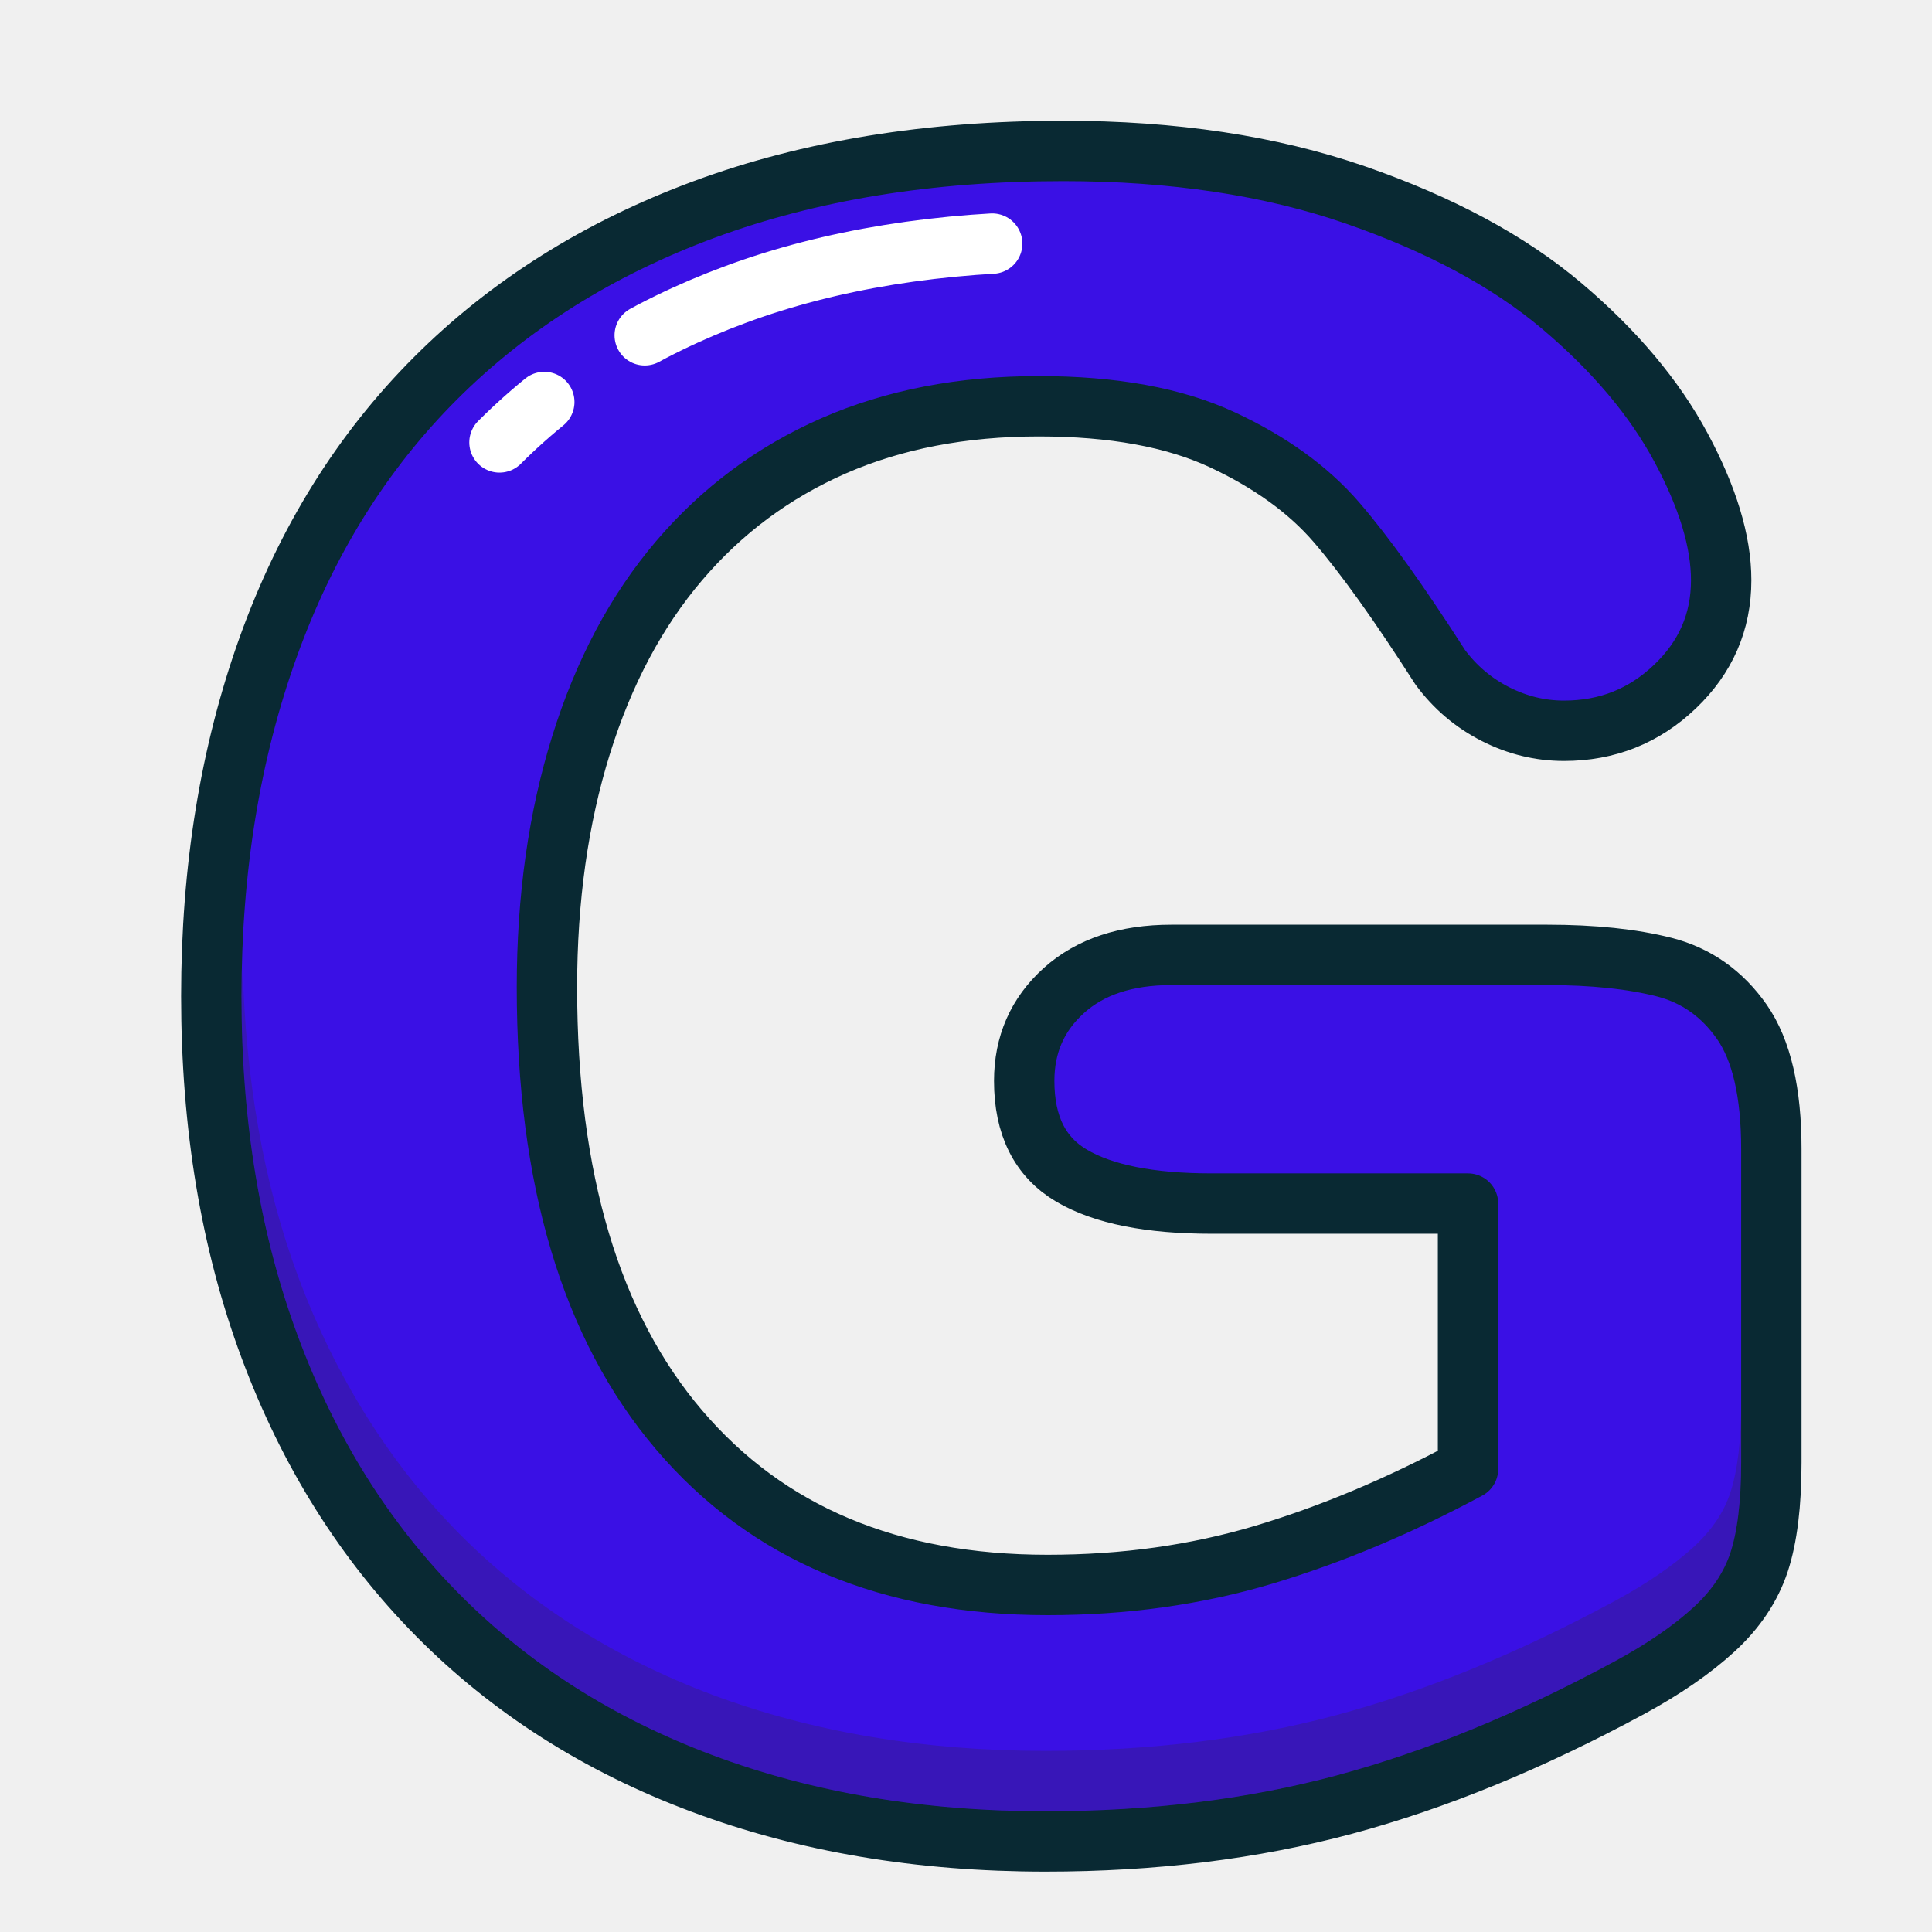
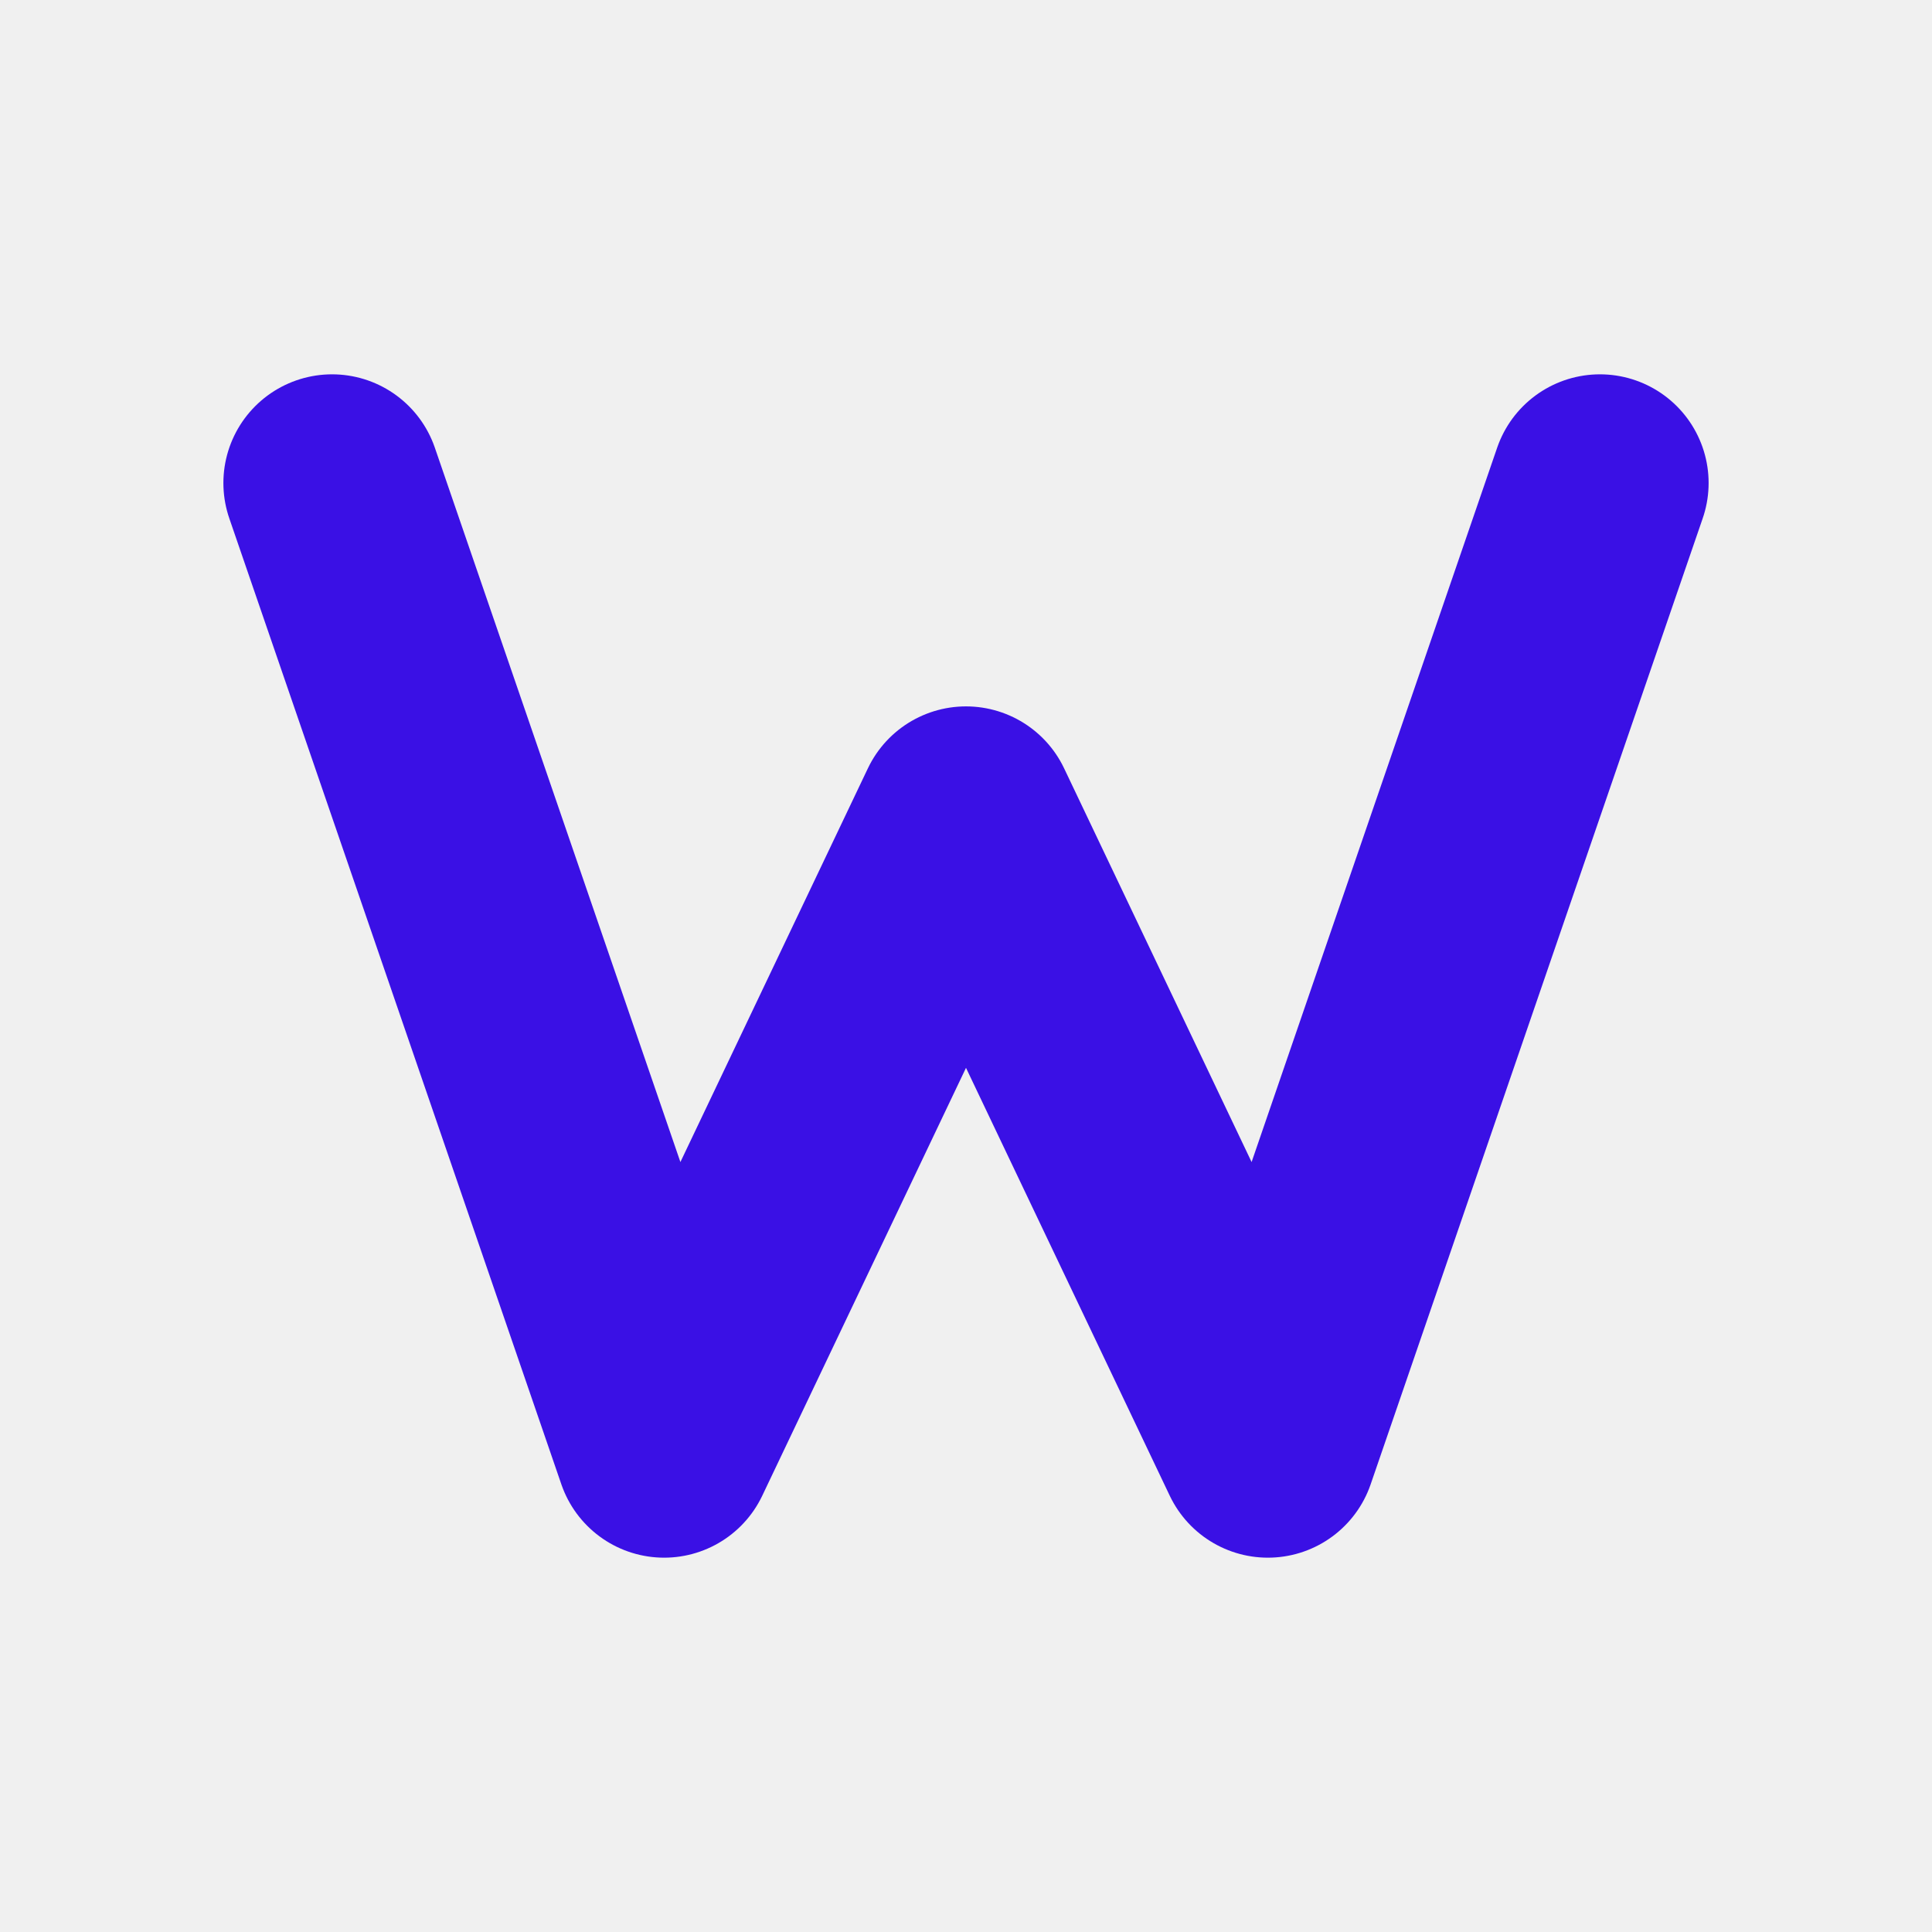
- <svg xmlns="http://www.w3.org/2000/svg" height="32px" version="1.1" viewBox="0 0 32 32" width="32px">
-   <g fill="none" fill-rule="evenodd" id="Page-1" stroke="none" stroke-width="1">
-     <g id="letter-G">
-       <g id="Page-1" transform="translate(3, 2)">
-         <path d="M26.339,17.03 L26.339,22.22 C26.339,22.91 26.271,23.461 26.136,23.873 C26,24.285 25.751,24.658 25.388,24.99 C25.025,25.323 24.56,25.643 23.993,25.951 C22.356,26.837 20.78,27.484 19.265,27.89 C17.751,28.296 16.101,28.5 14.315,28.5 C12.234,28.5 10.338,28.18 8.627,27.539 C6.915,26.899 5.456,25.969 4.249,24.75 C3.043,23.531 2.116,22.054 1.47,20.318 C0.823,18.581 0.5,16.642 0.5,14.5 C0.5,12.394 0.814,10.467 1.442,8.719 C2.07,6.97 2.993,5.486 4.212,4.267 C5.431,3.048 6.915,2.116 8.664,1.469 C10.412,0.823 12.394,0.5 14.611,0.5 C16.433,0.5 18.046,0.743 19.45,1.229 C20.854,1.716 21.992,2.328 22.867,3.067 C23.741,3.806 24.4,4.588 24.843,5.413 C25.286,6.238 25.508,6.97 25.508,7.61 C25.508,8.3 25.252,8.888 24.741,9.374 C24.23,9.861 23.618,10.104 22.904,10.104 C22.51,10.104 22.131,10.012 21.768,9.827 C21.405,9.642 21.1,9.384 20.854,9.051 C20.176,7.992 19.604,7.192 19.136,6.65 C18.668,6.108 18.037,5.653 17.243,5.283 C16.448,4.914 15.436,4.729 14.204,4.729 C12.936,4.729 11.803,4.948 10.806,5.385 C9.809,5.822 8.956,6.456 8.248,7.287 C7.54,8.118 6.998,9.137 6.623,10.344 C6.247,11.551 6.059,12.887 6.059,14.352 C6.059,17.529 6.789,19.973 8.248,21.684 C9.707,23.396 11.742,24.252 14.352,24.252 C15.62,24.252 16.812,24.085 17.926,23.753 C19.04,23.42 20.17,22.946 21.315,22.331 L21.315,17.935 L17.067,17.935 C16.045,17.935 15.273,17.781 14.749,17.473 C14.226,17.165 13.964,16.642 13.964,15.903 C13.964,15.3 14.183,14.801 14.62,14.407 C15.057,14.013 15.651,13.816 16.402,13.816 L22.627,13.816 C23.39,13.816 24.036,13.884 24.566,14.019 C25.095,14.155 25.523,14.457 25.85,14.924 C26.176,15.392 26.339,16.094 26.339,17.03" fill="#3a10e5" id="Fill-1" />
-         <path d="M26.339,17.03 L26.339,22.22 C26.339,22.91 26.271,23.461 26.136,23.873 C26,24.285 25.751,24.658 25.388,24.99 C25.025,25.323 24.56,25.643 23.993,25.951 C22.356,26.837 20.78,27.484 19.265,27.89 C17.751,28.296 16.101,28.5 14.315,28.5 C12.234,28.5 10.338,28.18 8.627,27.539 C6.915,26.899 5.456,25.969 4.249,24.75 C3.043,23.531 2.116,22.054 1.47,20.318 C0.823,18.581 0.5,16.642 0.5,14.5 C0.5,12.394 0.814,10.467 1.442,8.719 C2.07,6.97 2.993,5.486 4.212,4.267 C5.431,3.048 6.915,2.116 8.664,1.469 C10.412,0.823 12.394,0.5 14.611,0.5 C16.433,0.5 18.046,0.743 19.45,1.229 C20.854,1.716 21.992,2.328 22.867,3.067 C23.741,3.806 24.4,4.588 24.843,5.413 C25.286,6.238 25.508,6.97 25.508,7.61 C25.508,8.3 25.252,8.888 24.741,9.374 C24.23,9.861 23.618,10.104 22.904,10.104 C22.51,10.104 22.131,10.012 21.768,9.827 C21.405,9.642 21.1,9.384 20.854,9.051 C20.176,7.992 19.604,7.192 19.136,6.65 C18.668,6.108 18.037,5.653 17.243,5.283 C16.448,4.914 15.436,4.729 14.204,4.729 C12.936,4.729 11.803,4.948 10.806,5.385 C9.809,5.822 8.956,6.456 8.248,7.287 C7.54,8.118 6.998,9.137 6.623,10.344 C6.247,11.551 6.059,12.887 6.059,14.352 C6.059,17.529 6.789,19.973 8.248,21.684 C9.707,23.396 11.742,24.252 14.352,24.252 C15.62,24.252 16.812,24.085 17.926,23.753 C19.04,23.42 20.17,22.946 21.315,22.331 L21.315,17.935 L17.067,17.935 C16.045,17.935 15.273,17.781 14.749,17.473 C14.226,17.165 13.964,16.642 13.964,15.903 C13.964,15.3 14.183,14.801 14.62,14.407 C15.057,14.013 15.651,13.816 16.402,13.816 L22.627,13.816 C23.39,13.816 24.036,13.884 24.566,14.019 C25.095,14.155 25.523,14.457 25.85,14.924 C26.176,15.392 26.339,16.094 26.339,17.03 L26.339,17.03 Z" id="Stroke-3" stroke="#092933" stroke-linejoin="round" />
-         <path d="M25.661,22.718 C25.553,23.05 25.352,23.346 25.051,23.623 C24.719,23.926 24.283,24.226 23.756,24.512 C22.16,25.375 20.605,26.014 19.136,26.407 C17.671,26.801 16.049,27 14.315,27 C12.306,27 10.45,26.688 8.802,26.072 C7.166,25.459 5.754,24.56 4.605,23.4 C3.454,22.237 2.557,20.805 1.938,19.144 C1.366,17.609 1.066,15.875 1.019,13.998 C1.015,14.166 1,14.329 1,14.5 C1,16.573 1.315,18.472 1.938,20.144 C2.557,21.805 3.454,23.237 4.605,24.4 C5.754,25.56 7.166,26.459 8.802,27.072 C10.45,27.688 12.306,28 14.315,28 C16.049,28 17.671,27.801 19.136,27.407 C20.605,27.014 22.16,26.375 23.756,25.512 C24.283,25.226 24.719,24.926 25.051,24.623 C25.352,24.346 25.553,24.05 25.661,23.718 C25.78,23.356 25.84,22.853 25.84,22.221 L25.84,21.221 C25.84,21.853 25.78,22.356 25.661,22.718" fill="#332E09" id="Fill-5" opacity="0.204" />
-         <path d="M5.273,5.328 C6.332,4.269 7.647,3.445 9.184,2.877 C10.756,2.295 12.583,2 14.611,2" id="Stroke-7" stroke="#FFFFFF" stroke-dasharray="1,2,6,2,3" stroke-linecap="round" stroke-linejoin="round" />
-       </g>
-     </g>
+ <svg xmlns="http://www.w3.org/2000/svg" height="32px" width="32px" version="1.1" viewBox="0 0 32 32">
+   <g id="letter-W" fill="none" fill-rule="evenodd">
+     <polyline points="5.5,8 11,24 16,13.5 21,24 26.5,8" stroke="#3a10e5" stroke-width="3.6" stroke-linecap="round" stroke-linejoin="round" />
  </g>
</svg>
